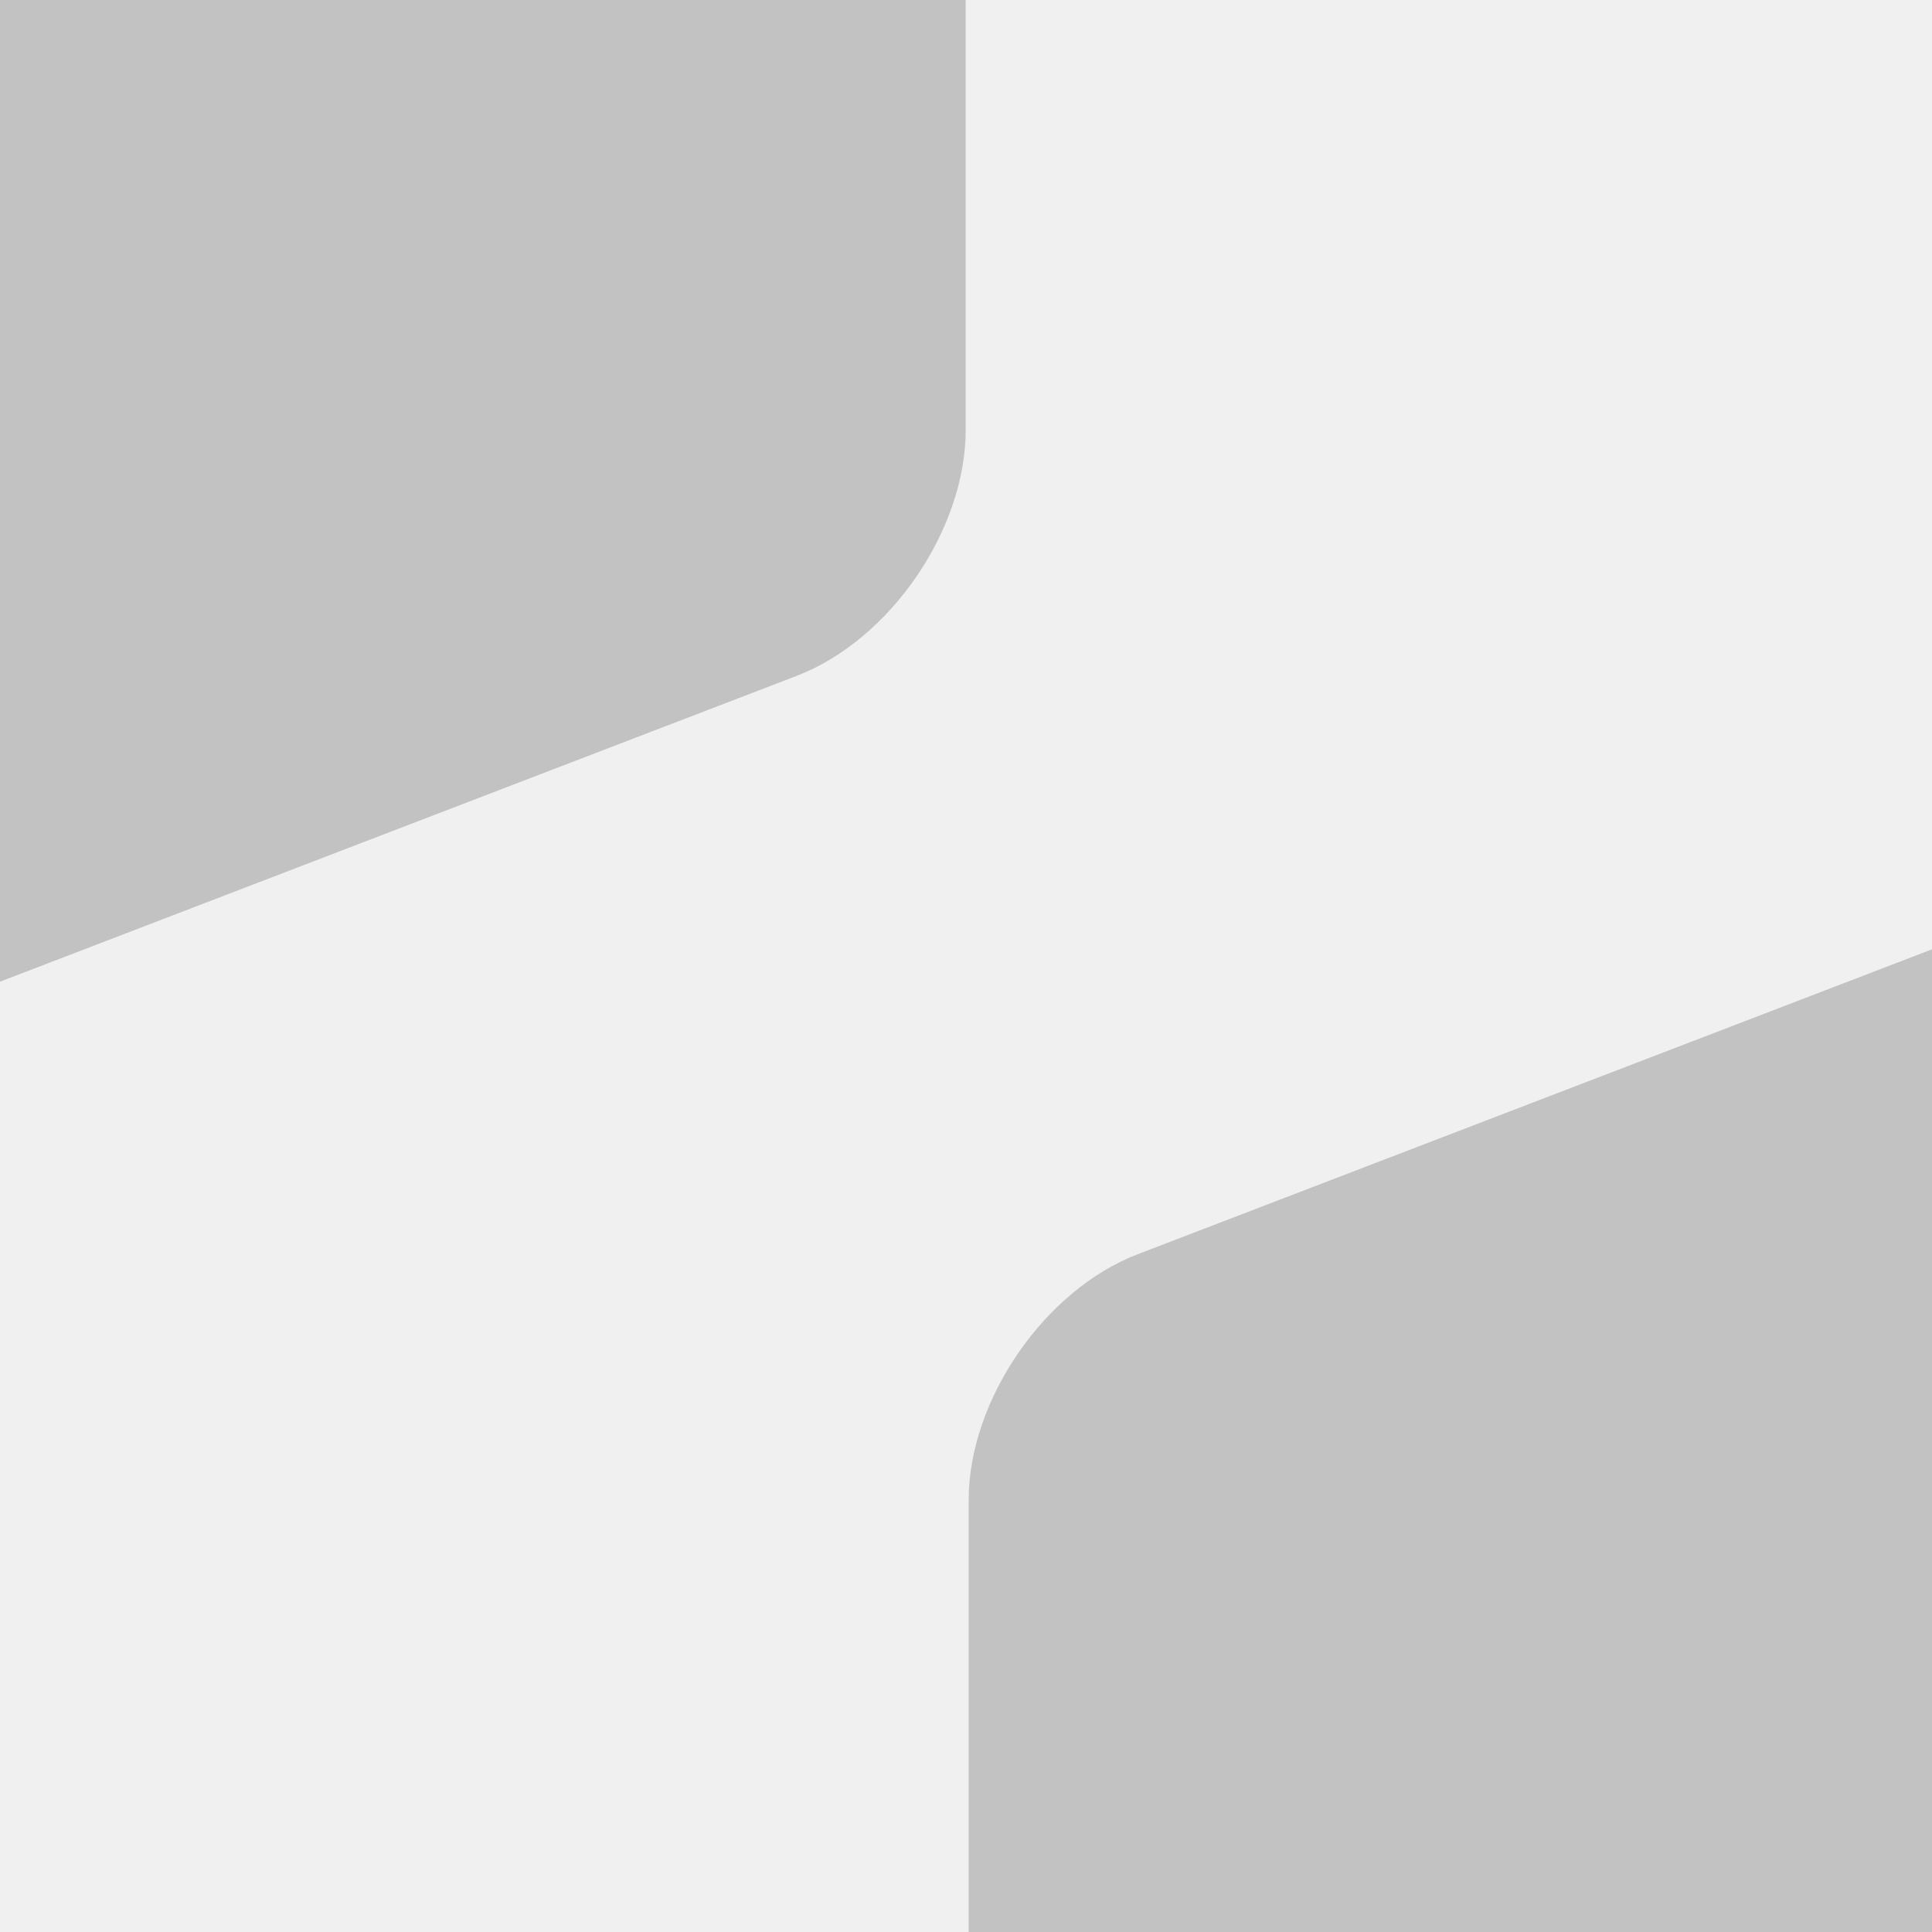
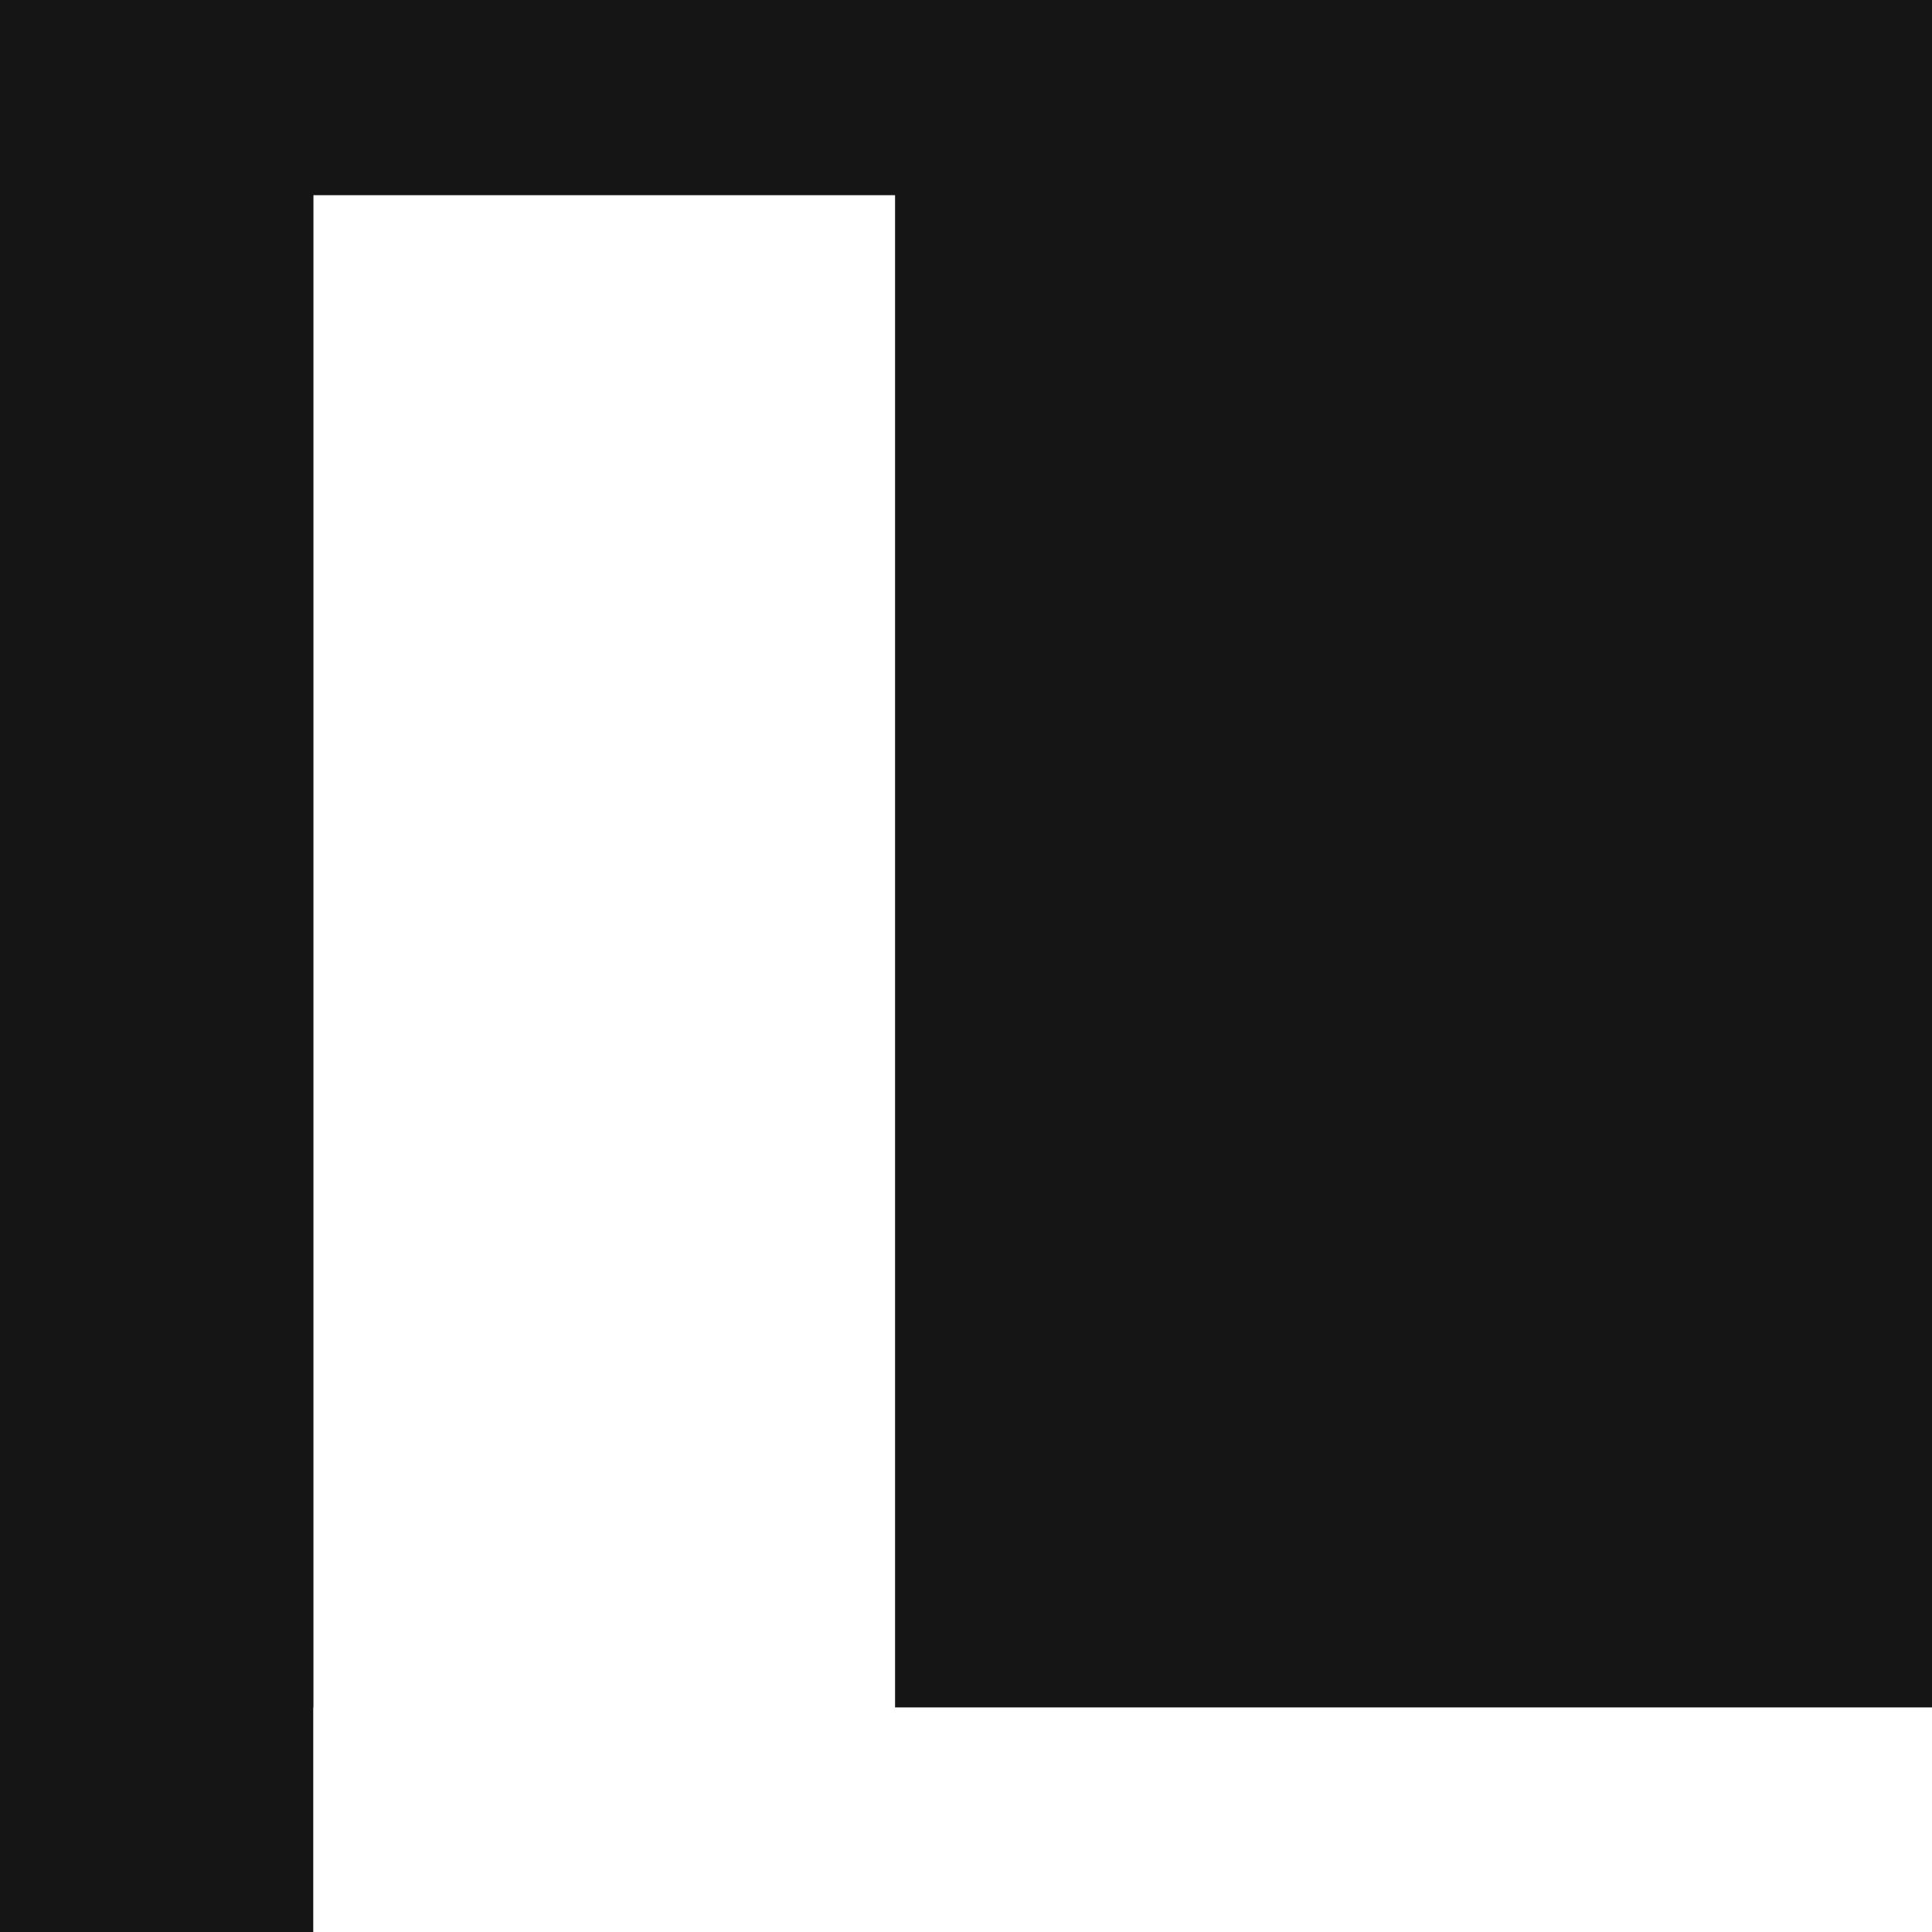
<svg xmlns="http://www.w3.org/2000/svg" width="2048" height="2048" viewBox="0 0 2048 2048" fill="none">
-   <rect width="2111.08" height="1303.62" rx="191.917" transform="matrix(-0.93358 0.358368 0 1 1023.68 -655.946)" fill="#151515" fill-opacity="0.21" />
-   <rect width="2111.08" height="1303.62" rx="191.917" transform="matrix(-0.93358 0.358368 0 1 2997.68 641.776)" fill="#151515" fill-opacity="0.21" />
+   <path d="M3291.68 -656.259H-654.221V3289.64H3291.68V-656.259Z" fill="#151515" />
+   <path d="M948.802 206.906H332.255V2426.47H948.802V206.906Z" fill="white" />
+   <path d="M2428.51 1809.93H332.255V2426.48H2428.51V1809.93Z" fill="white" />
</svg>
